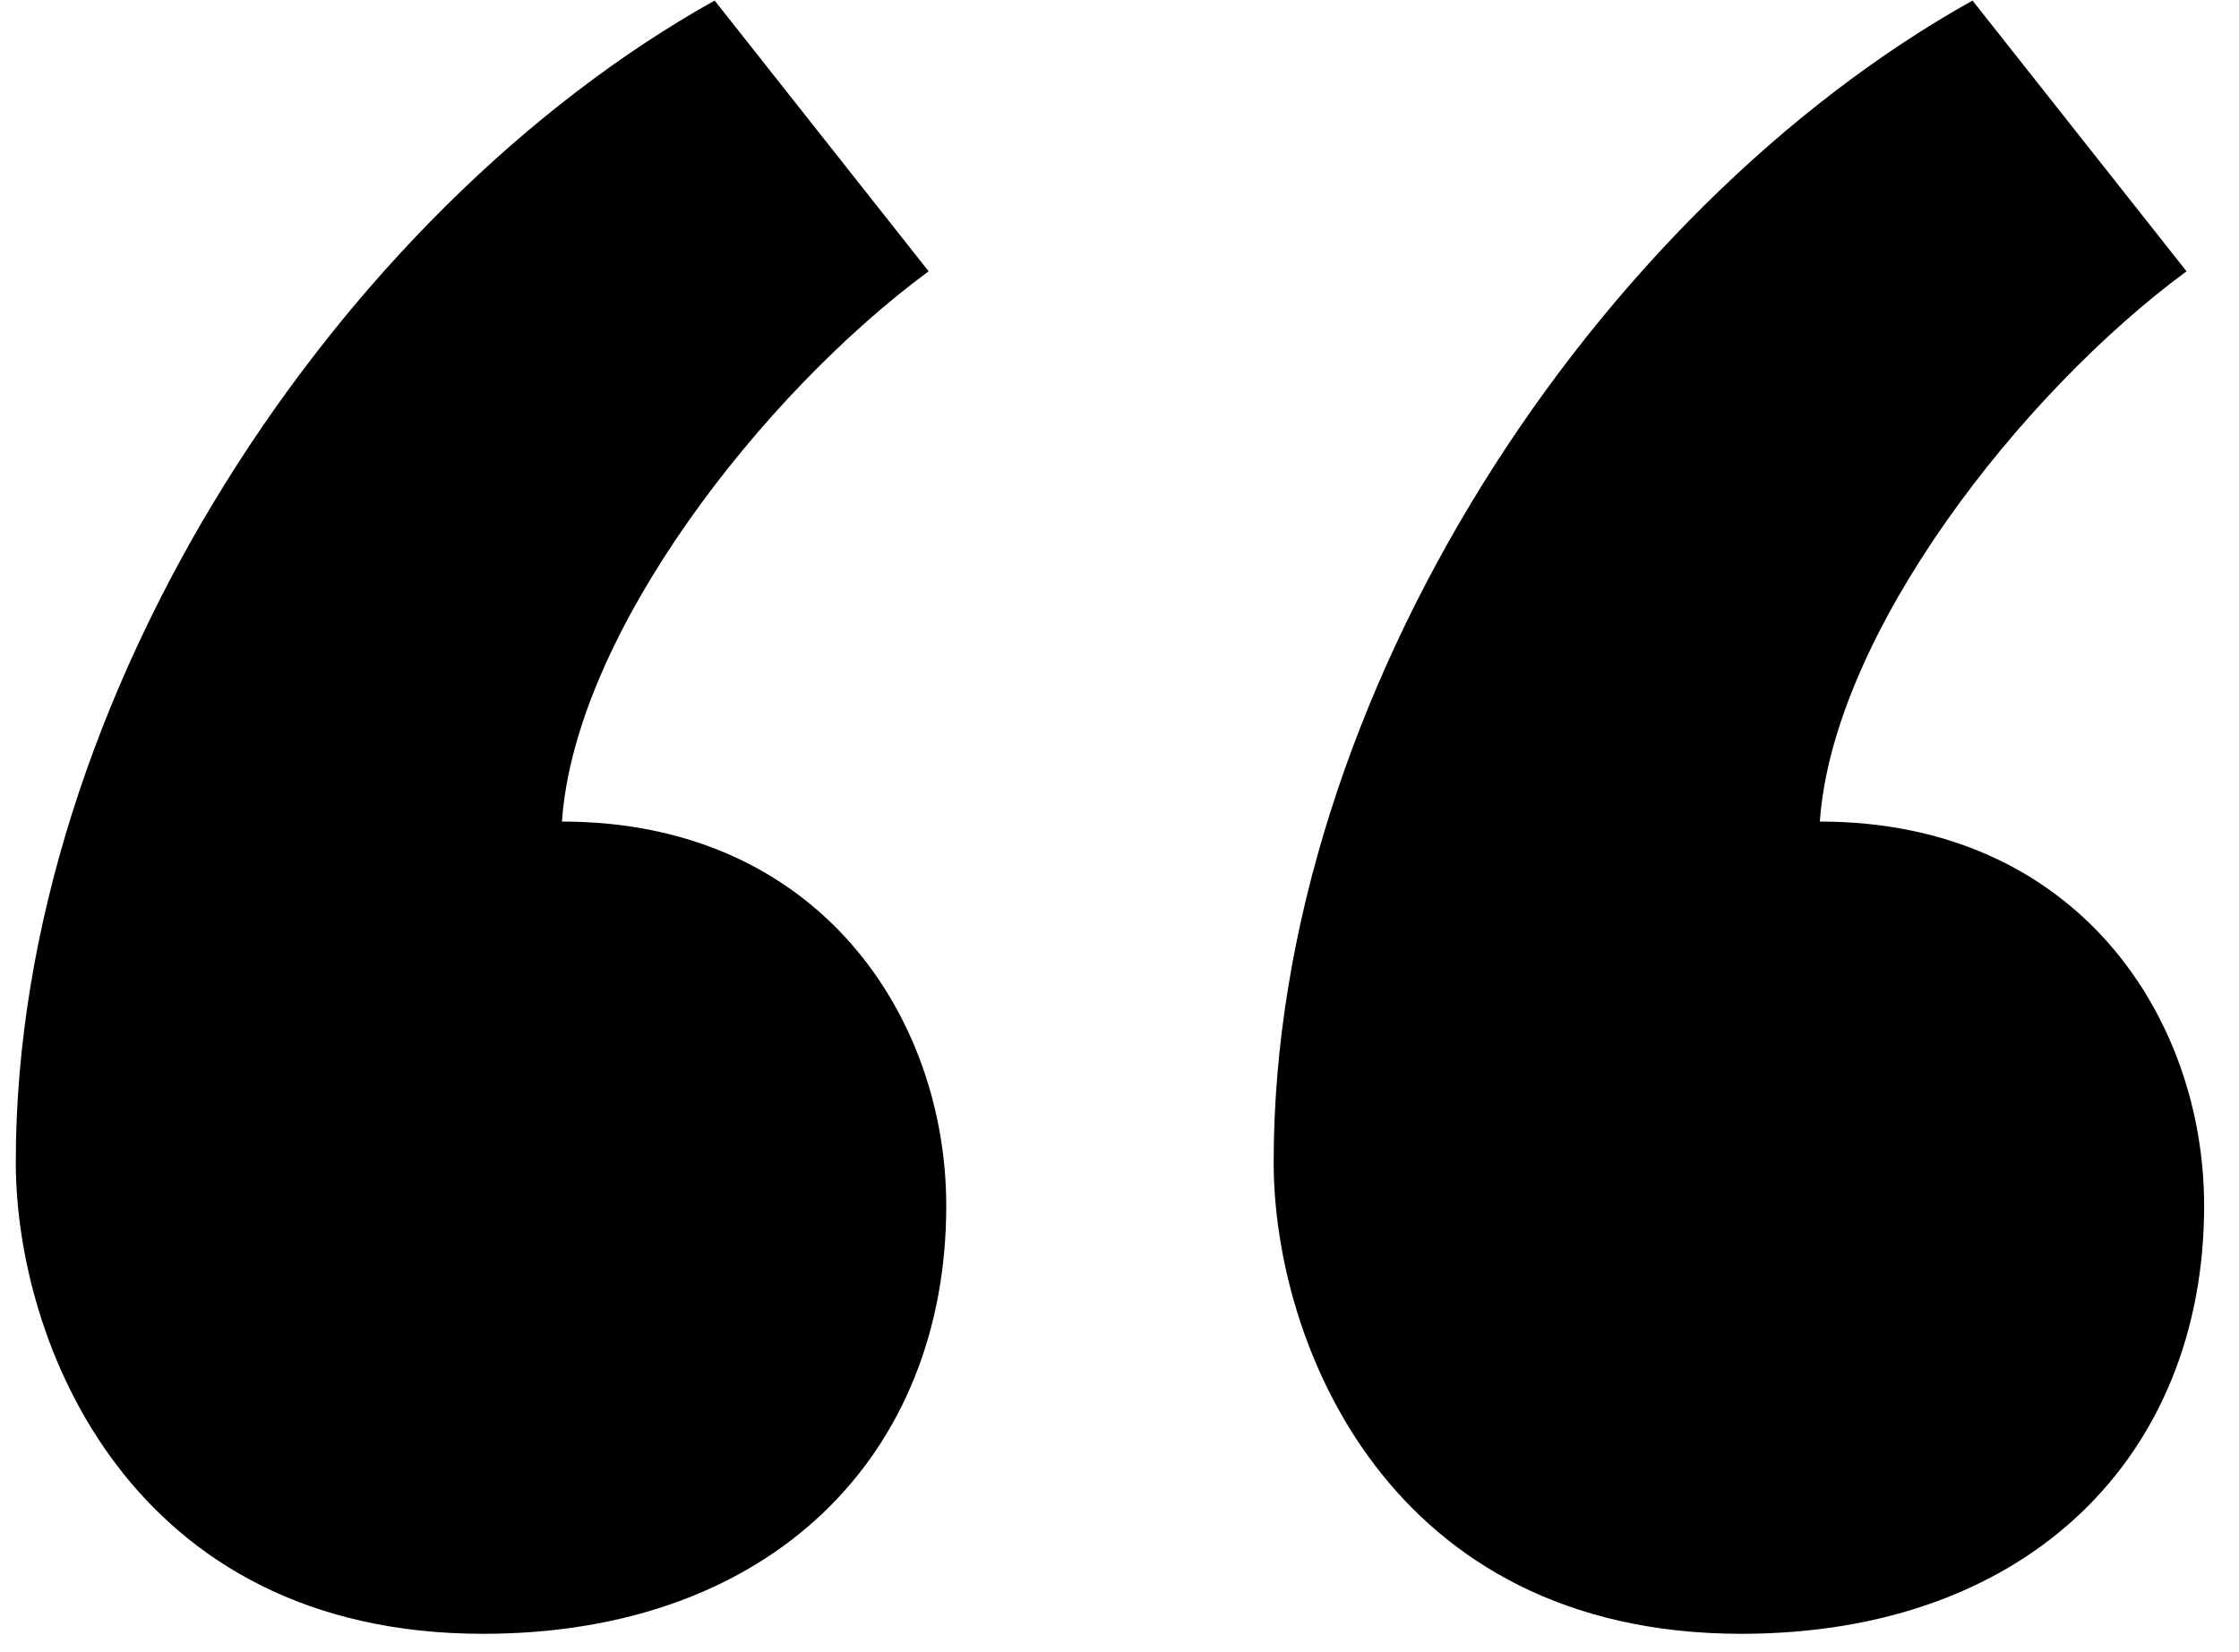
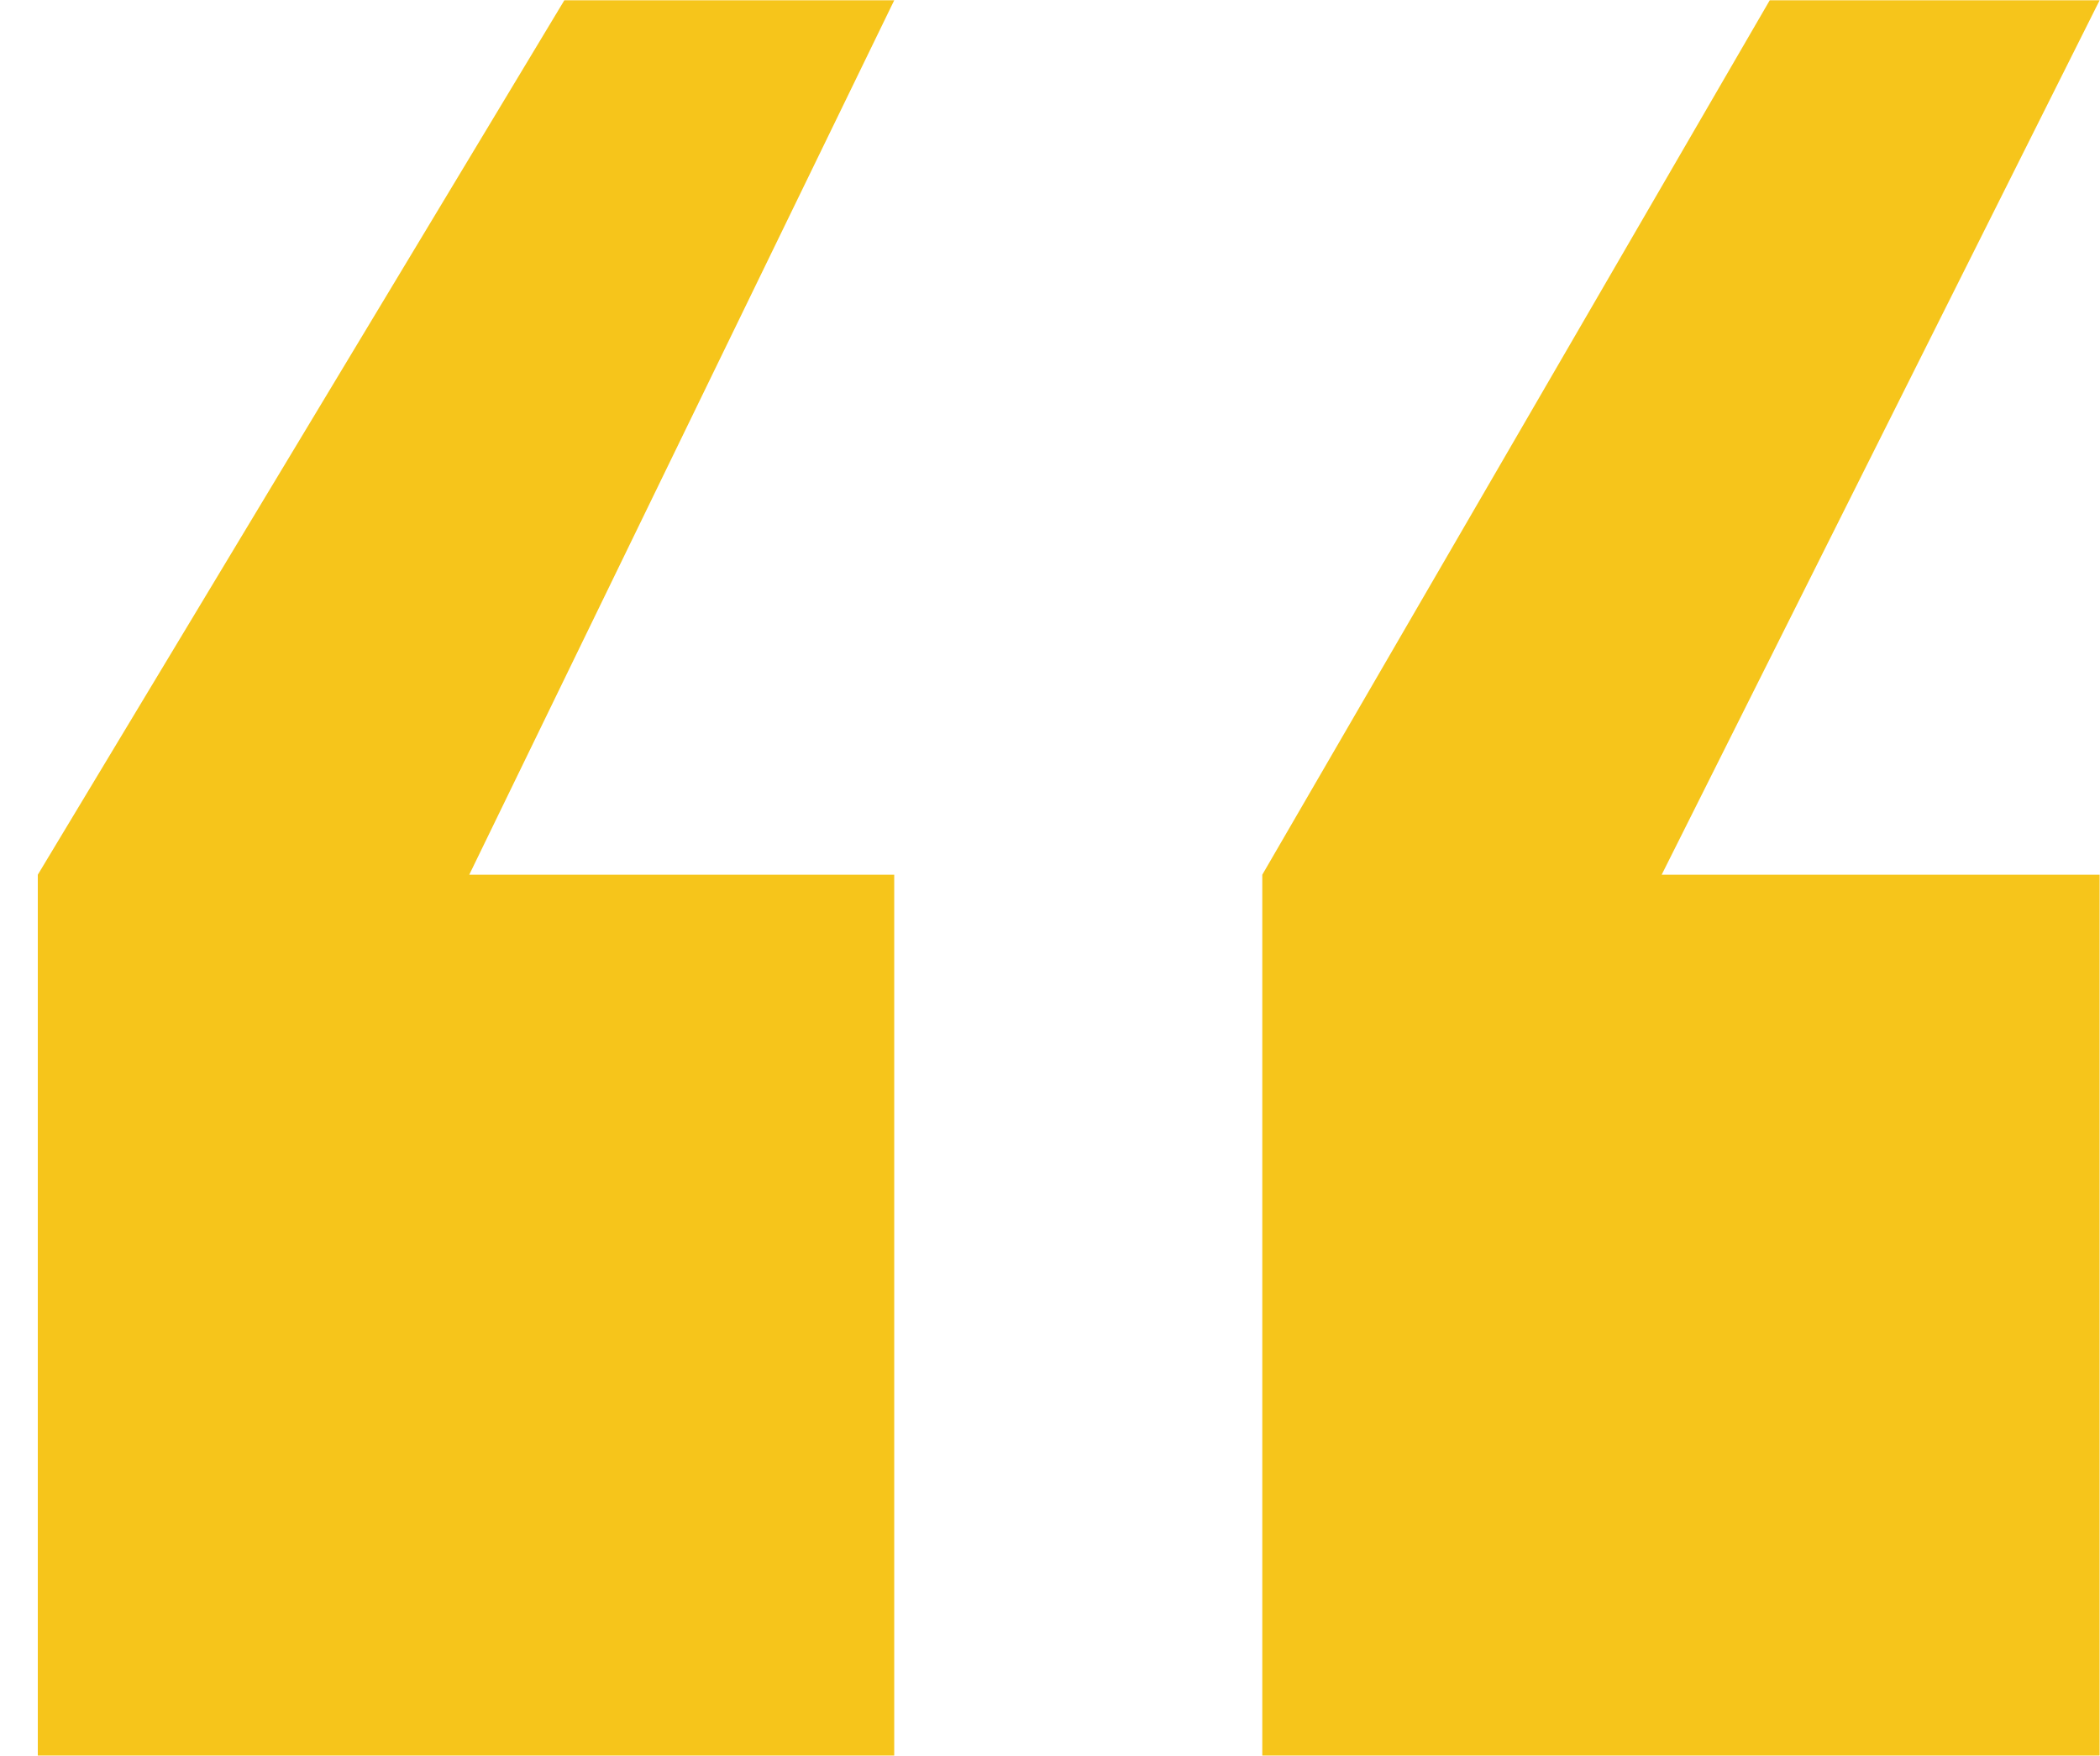
- <svg xmlns="http://www.w3.org/2000/svg" id="SvgjsSvg1008" version="1.1" width="61" height="45">
-   <defs id="SvgjsDefs1009" />
-   <path id="SvgjsPath1010" d="M2645.74 480.015C2635.51 485.727 2626.7 498.937 2626.7 511.67C2626.7 516.549 2629.8 524.522 2639.44 524.522C2647.29 524.522 2652.05 519.643 2652.05 512.86C2652.05 507.743 2648.6 502.388 2641.58 502.388C2641.94 497.271 2647.05 490.726 2651.57 487.393ZM2617.3 487.393C2612.78 490.726 2607.66 497.271 2607.31 502.388C2614.33 502.388 2617.78 507.743 2617.78 512.86C2617.78 519.643 2613.02 524.522 2605.16 524.522C2595.52 524.522 2592.43 516.549 2592.43 511.67C2592.43 498.937 2601.24 485.727 2611.47 480.015Z " transform="matrix(1,0,0,1,-2592,-480)" />
+ <svg xmlns="http://www.w3.org/2000/svg" id="SvgjsSvg1000" version="1.1" width="55" height="46">
+   <defs id="SvgjsDefs1001" />
+   <path id="SvgjsPath1007" d="M1097.99 381.99L1120.42 381.99L1120.42 358.915L1109.29 358.915L1120.42 336.008L1111.78 336.008L1097.99 358.915ZM1130.06 358.915L1143.35 336.008L1151.99 336.008L1140.52 358.915L1151.99 358.915L1151.99 381.99L1130.06 381.99Z " fill="#f6c51b" transform="matrix(1,0,0,1,-1097,-336)" />
</svg>
